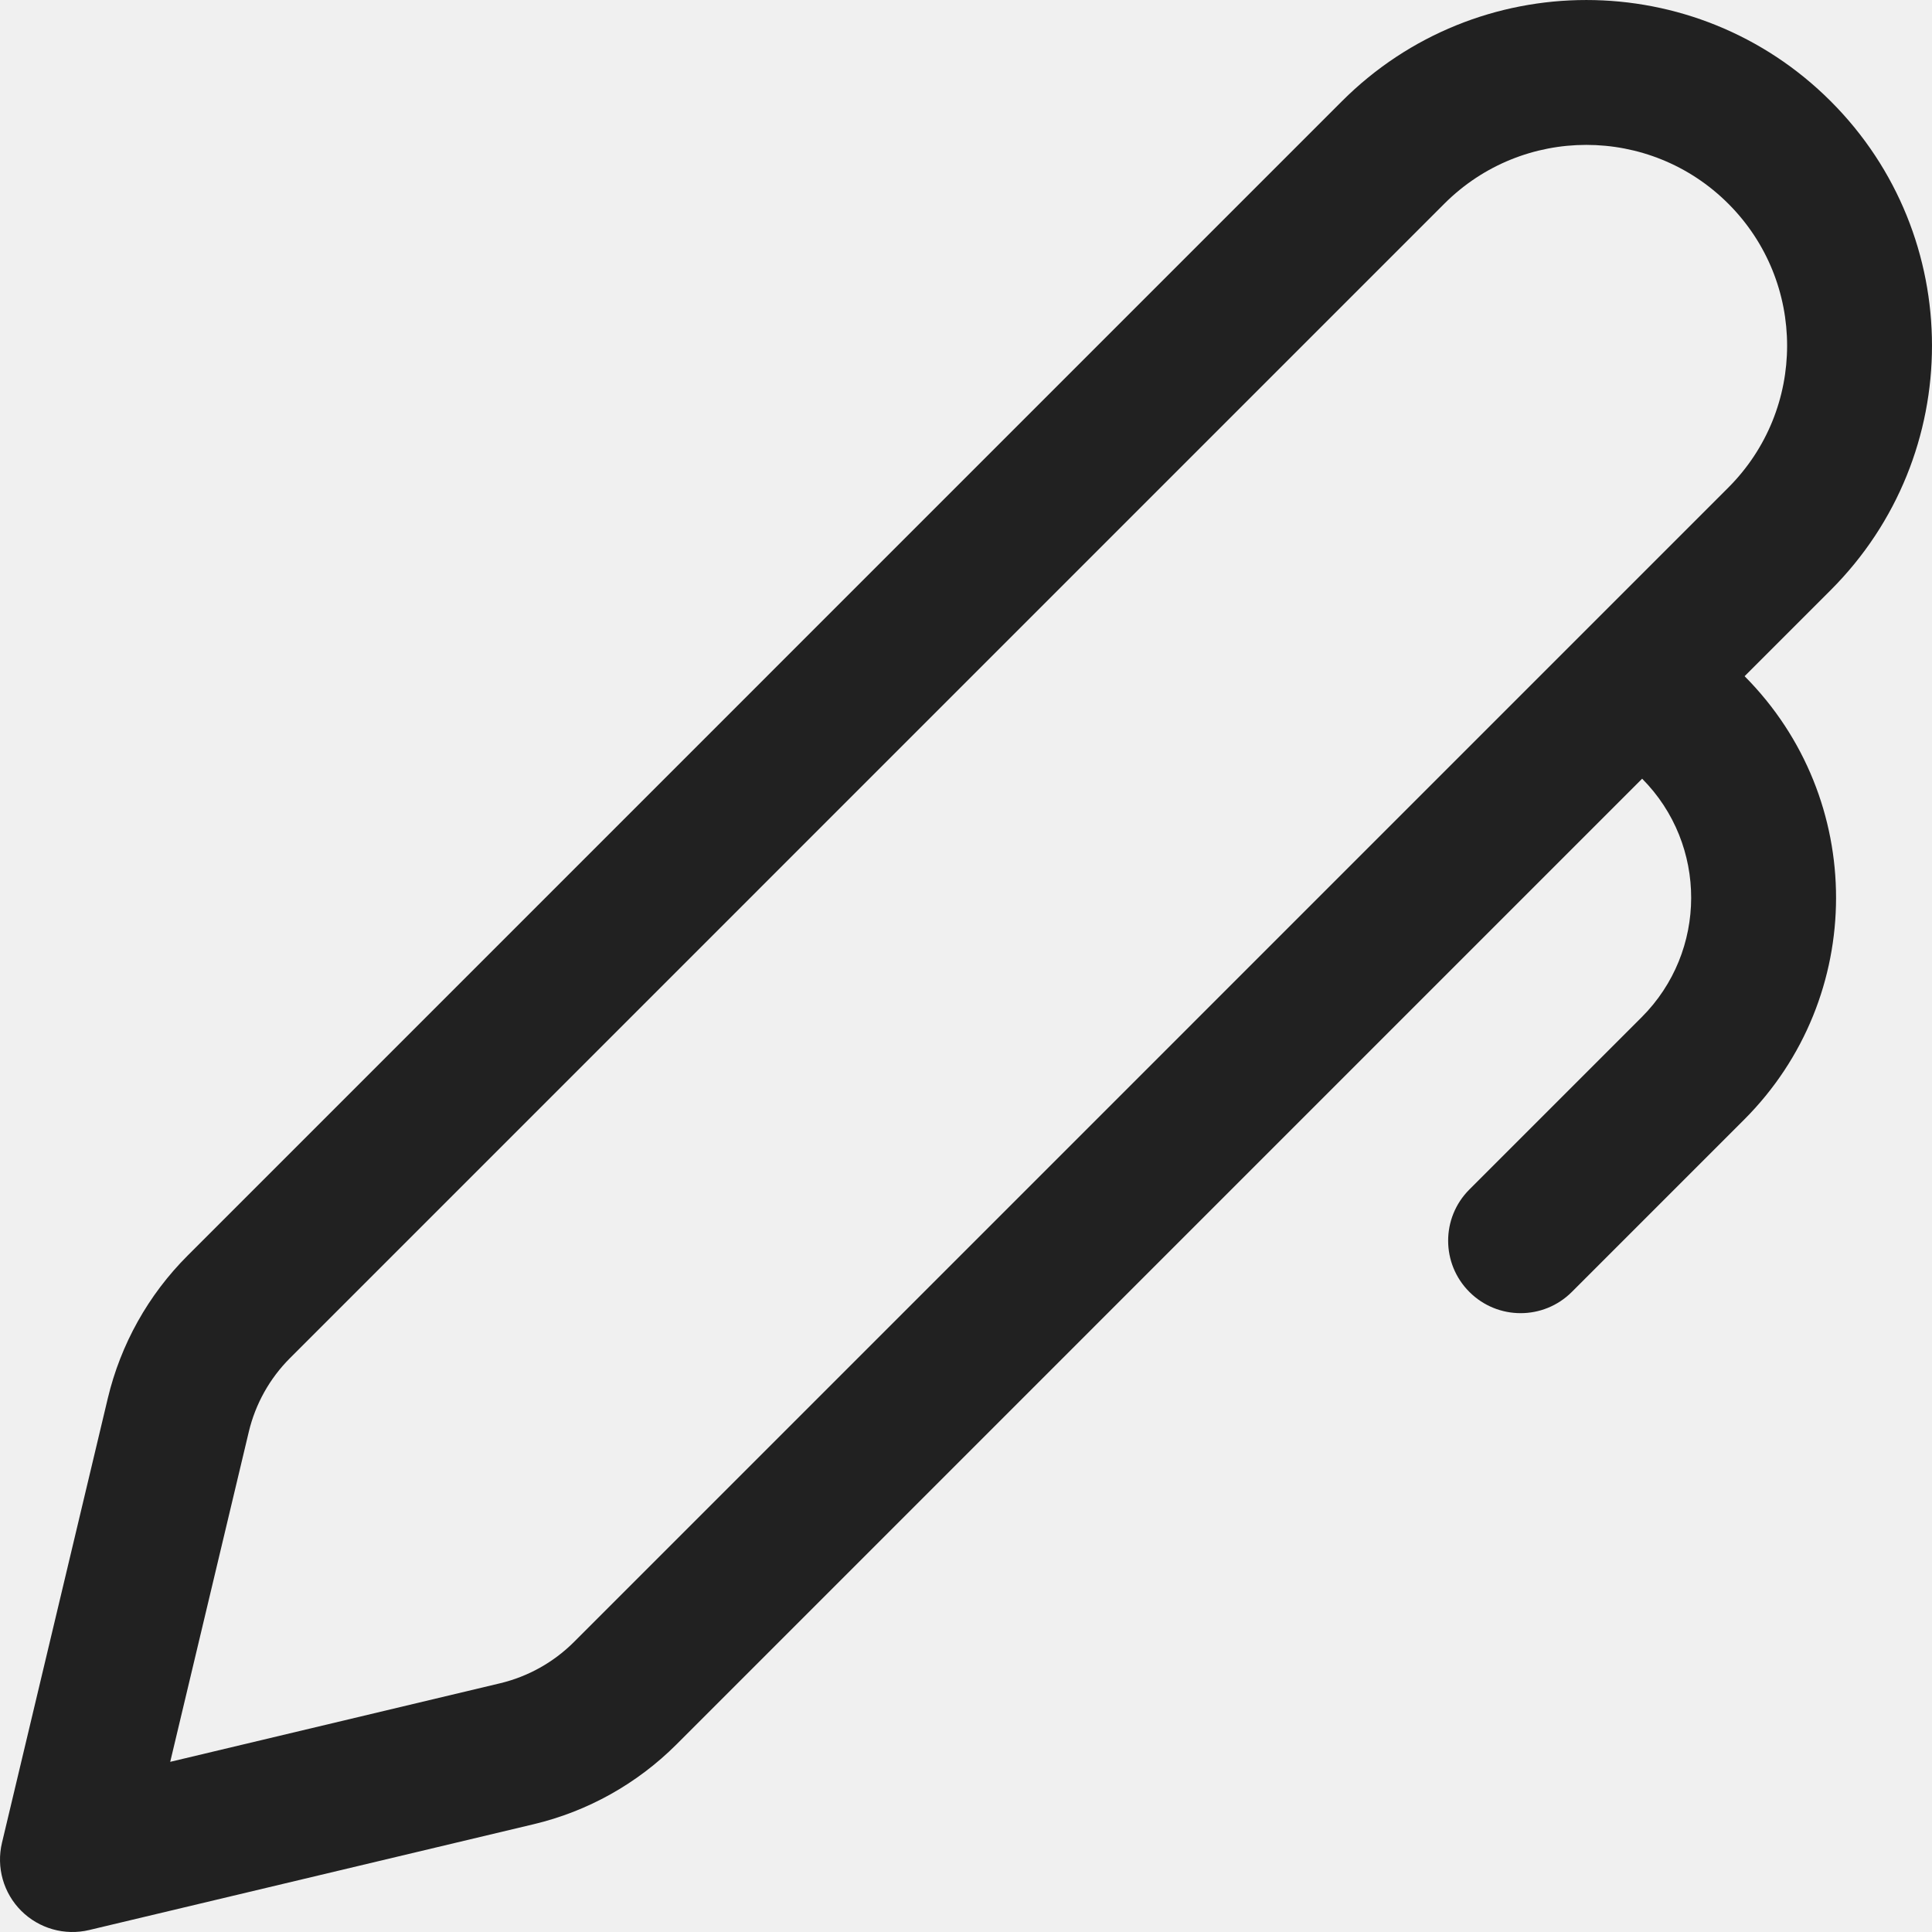
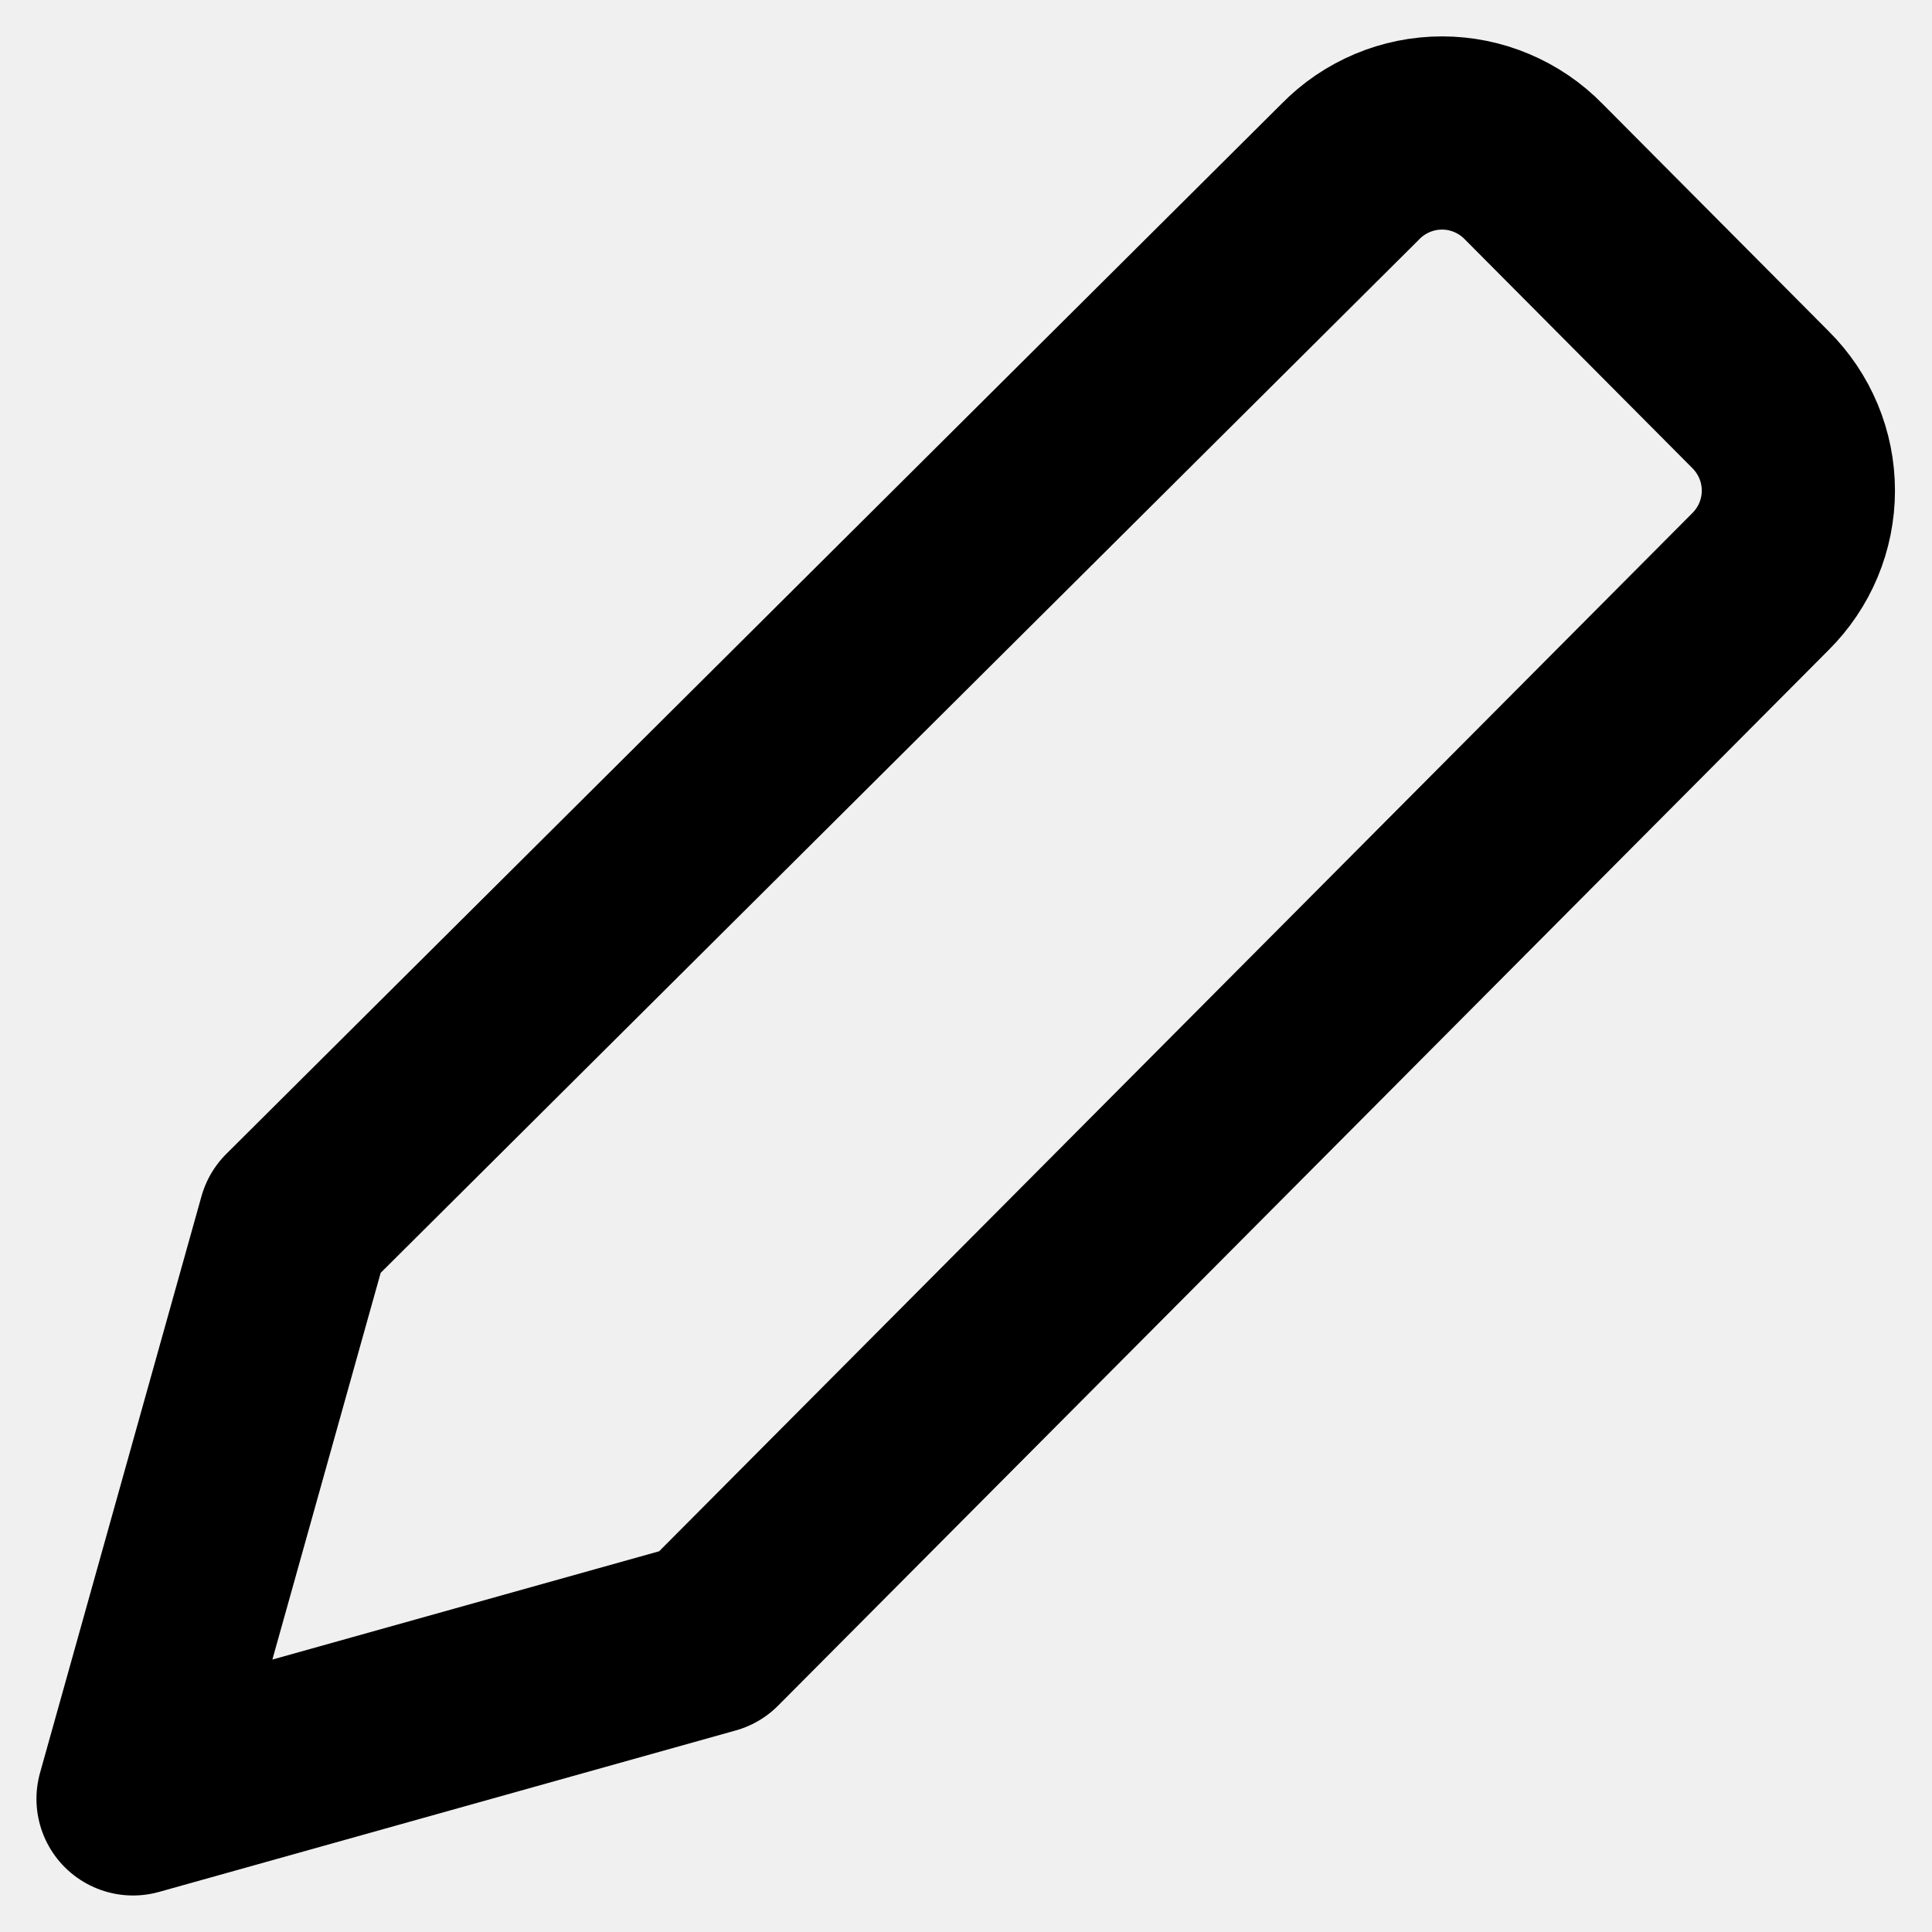
- <svg xmlns="http://www.w3.org/2000/svg" width="39" height="39" viewBox="0 0 39 39" fill="none">
-   <path id="Vector" d="M36.956 2.044C34.231 -0.681 29.813 -0.681 27.088 2.044L3.785 25.348C2.993 26.14 2.436 27.137 2.176 28.227L0.04 37.199C-0.078 37.693 0.069 38.213 0.428 38.572C0.788 38.931 1.307 39.078 1.801 38.96L10.774 36.824C11.864 36.565 12.861 36.007 13.654 35.215L33.149 15.719C34.472 17.052 34.468 19.205 33.139 20.534L29.661 24.012C29.09 24.583 29.09 25.508 29.661 26.079C30.233 26.651 31.158 26.651 31.73 26.079L35.207 22.602C37.679 20.131 37.682 16.126 35.217 13.65L36.956 11.911C39.681 9.186 39.681 4.768 36.956 2.044ZM29.156 4.112C30.739 2.529 33.305 2.529 34.888 4.112C36.471 5.694 36.471 8.26 34.888 9.843L11.585 33.147C11.175 33.556 10.66 33.844 10.096 33.979L3.436 35.565L5.022 28.904C5.156 28.341 5.444 27.825 5.853 27.416L29.156 4.112Z" fill="#212121" />
+ <svg xmlns="http://www.w3.org/2000/svg" width="30" height="30" viewBox="0 0 30 30" fill="none">
+   <g clip-path="url(#clip0_605_6855)">
+     <path d="M11.02 25.426L2.066 27.933L4.573 18.98L20.969 2.664C21.154 2.474 21.376 2.324 21.62 2.221C21.864 2.118 22.127 2.065 22.392 2.065C22.657 2.065 22.919 2.118 23.163 2.221C23.407 2.324 23.629 2.474 23.814 2.664L27.336 6.205C27.522 6.39 27.671 6.611 27.772 6.853C27.873 7.095 27.925 7.355 27.925 7.618C27.925 7.881 27.873 8.141 27.772 8.383C27.671 8.626 27.522 8.846 27.336 9.031L11.02 25.426Z" stroke="black" stroke-width="3" stroke-linecap="round" stroke-linejoin="round" />
+   </g>
+   <defs>
+     <clipPath id="clip0_605_6855">
+       <rect width="30" height="30" fill="white" />
+     </clipPath>
+   </defs>
</svg>
